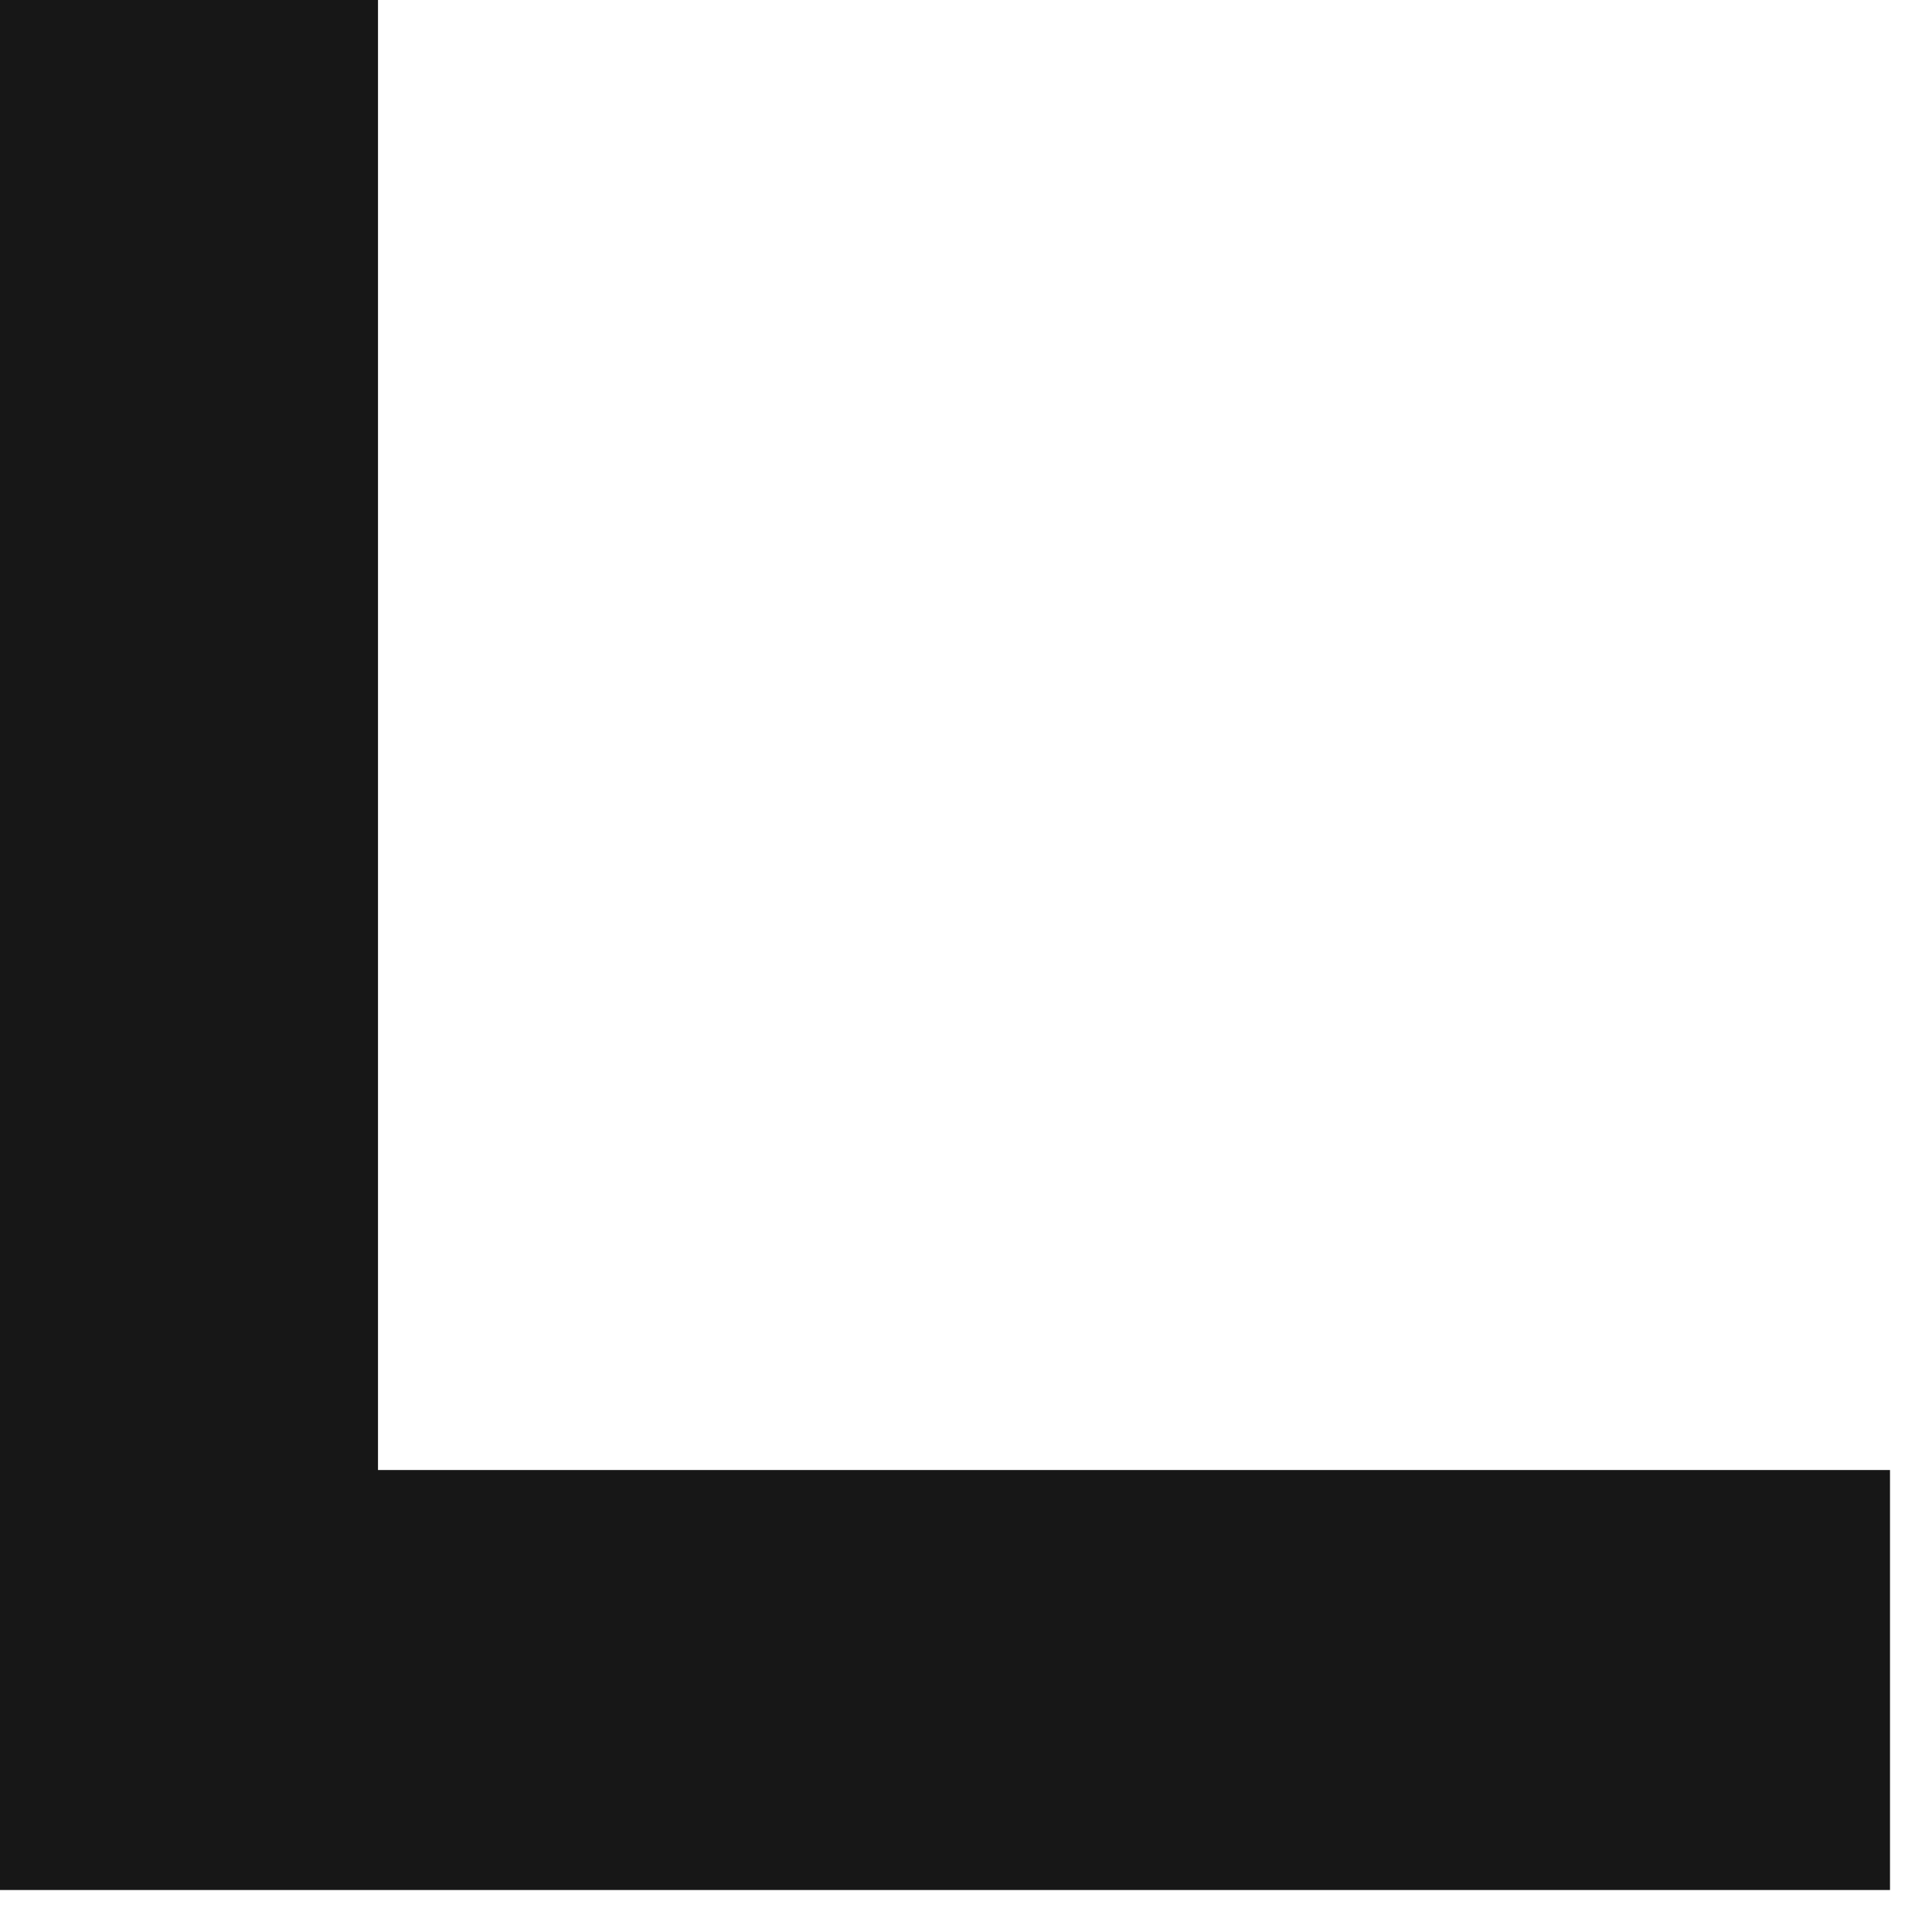
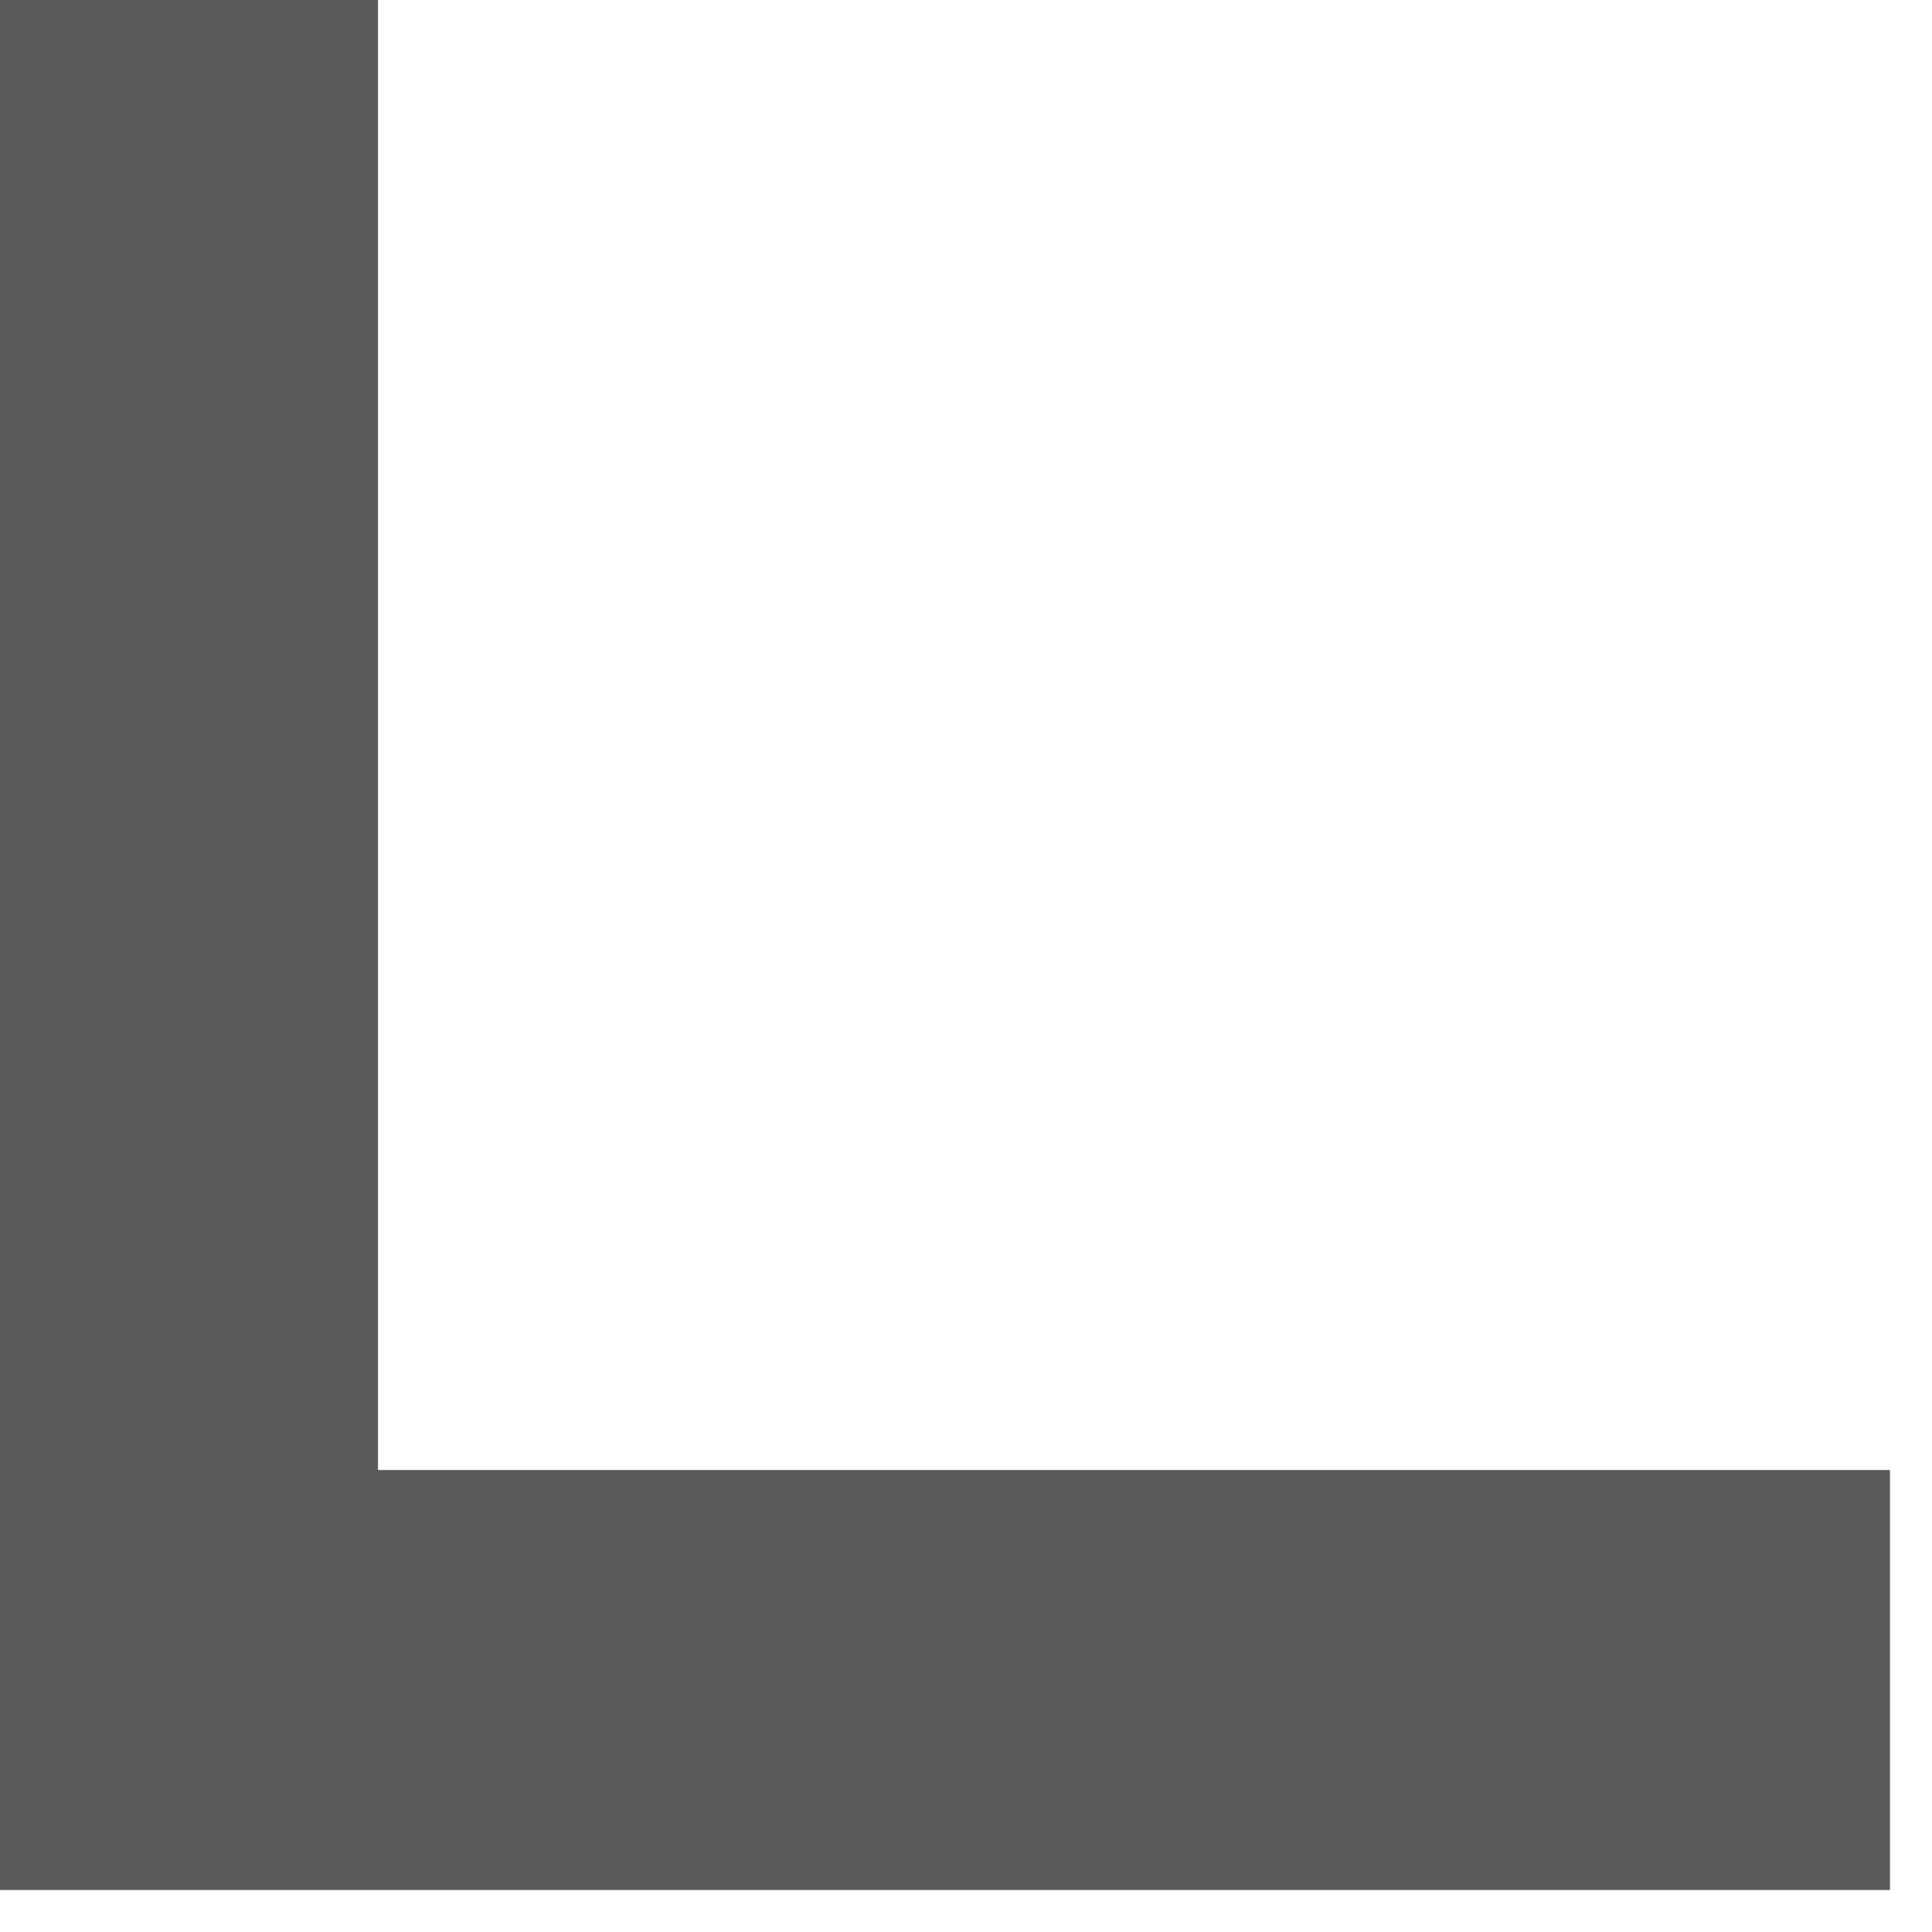
<svg xmlns="http://www.w3.org/2000/svg" version="1.1" width="23px" height="23px" style="shape-rendering:geometricPrecision; text-rendering:geometricPrecision; image-rendering:optimizeQuality; fill-rule:evenodd; clip-rule:evenodd">
  <g>
-     <path style="opacity:0.907" fill="#000000" d="M -0.5,-0.5 C 1.167,-0.5 2.833,-0.5 4.5,-0.5C 4.5,5.5 4.5,11.5 4.5,17.5C 10.5,17.5 16.5,17.5 22.5,17.5C 22.5,19.167 22.5,20.833 22.5,22.5C 14.833,22.5 7.167,22.5 -0.5,22.5C -0.5,14.833 -0.5,7.167 -0.5,-0.5 Z" />
+     <path style="opacity:0.907" fill="#4b4b4b" d="M -0.5,-0.5 C 1.167,-0.5 2.833,-0.5 4.5,-0.5C 4.5,5.5 4.5,11.5 4.5,17.5C 10.5,17.5 16.5,17.5 22.5,17.5C 22.5,19.167 22.5,20.833 22.5,22.5C 14.833,22.5 7.167,22.5 -0.5,22.5C -0.5,14.833 -0.5,7.167 -0.5,-0.5 Z" />
  </g>
</svg>
